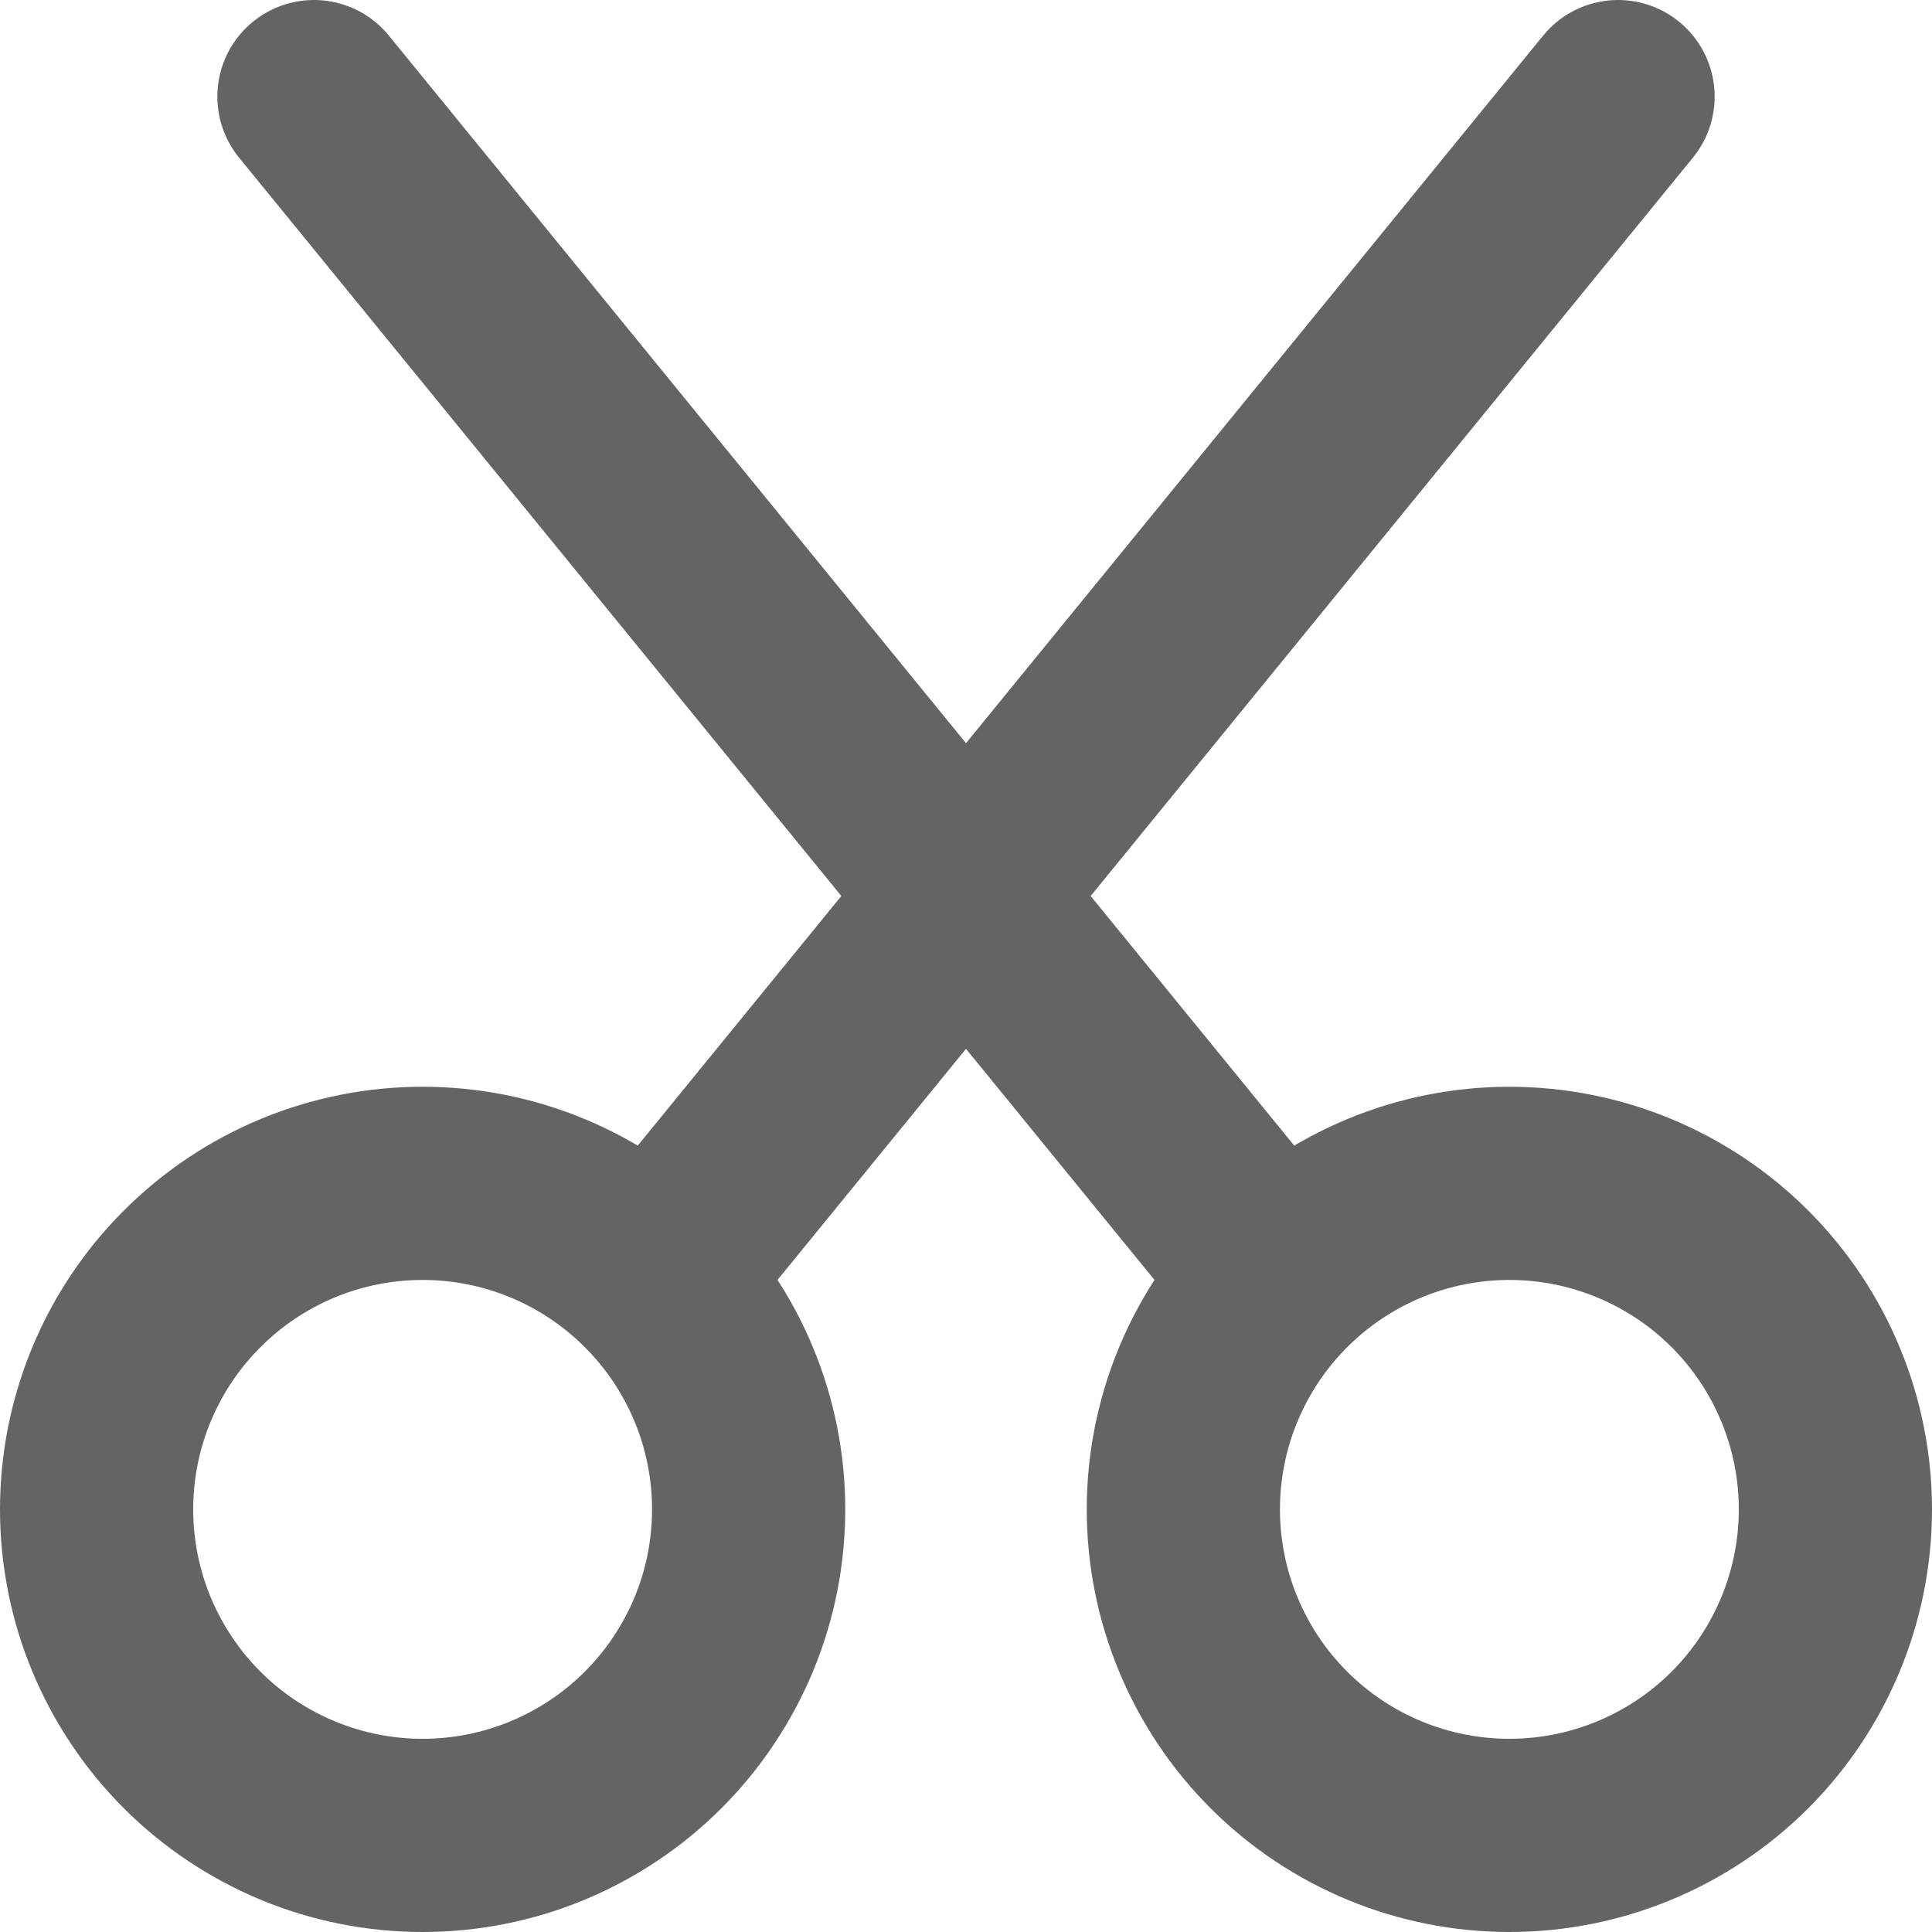
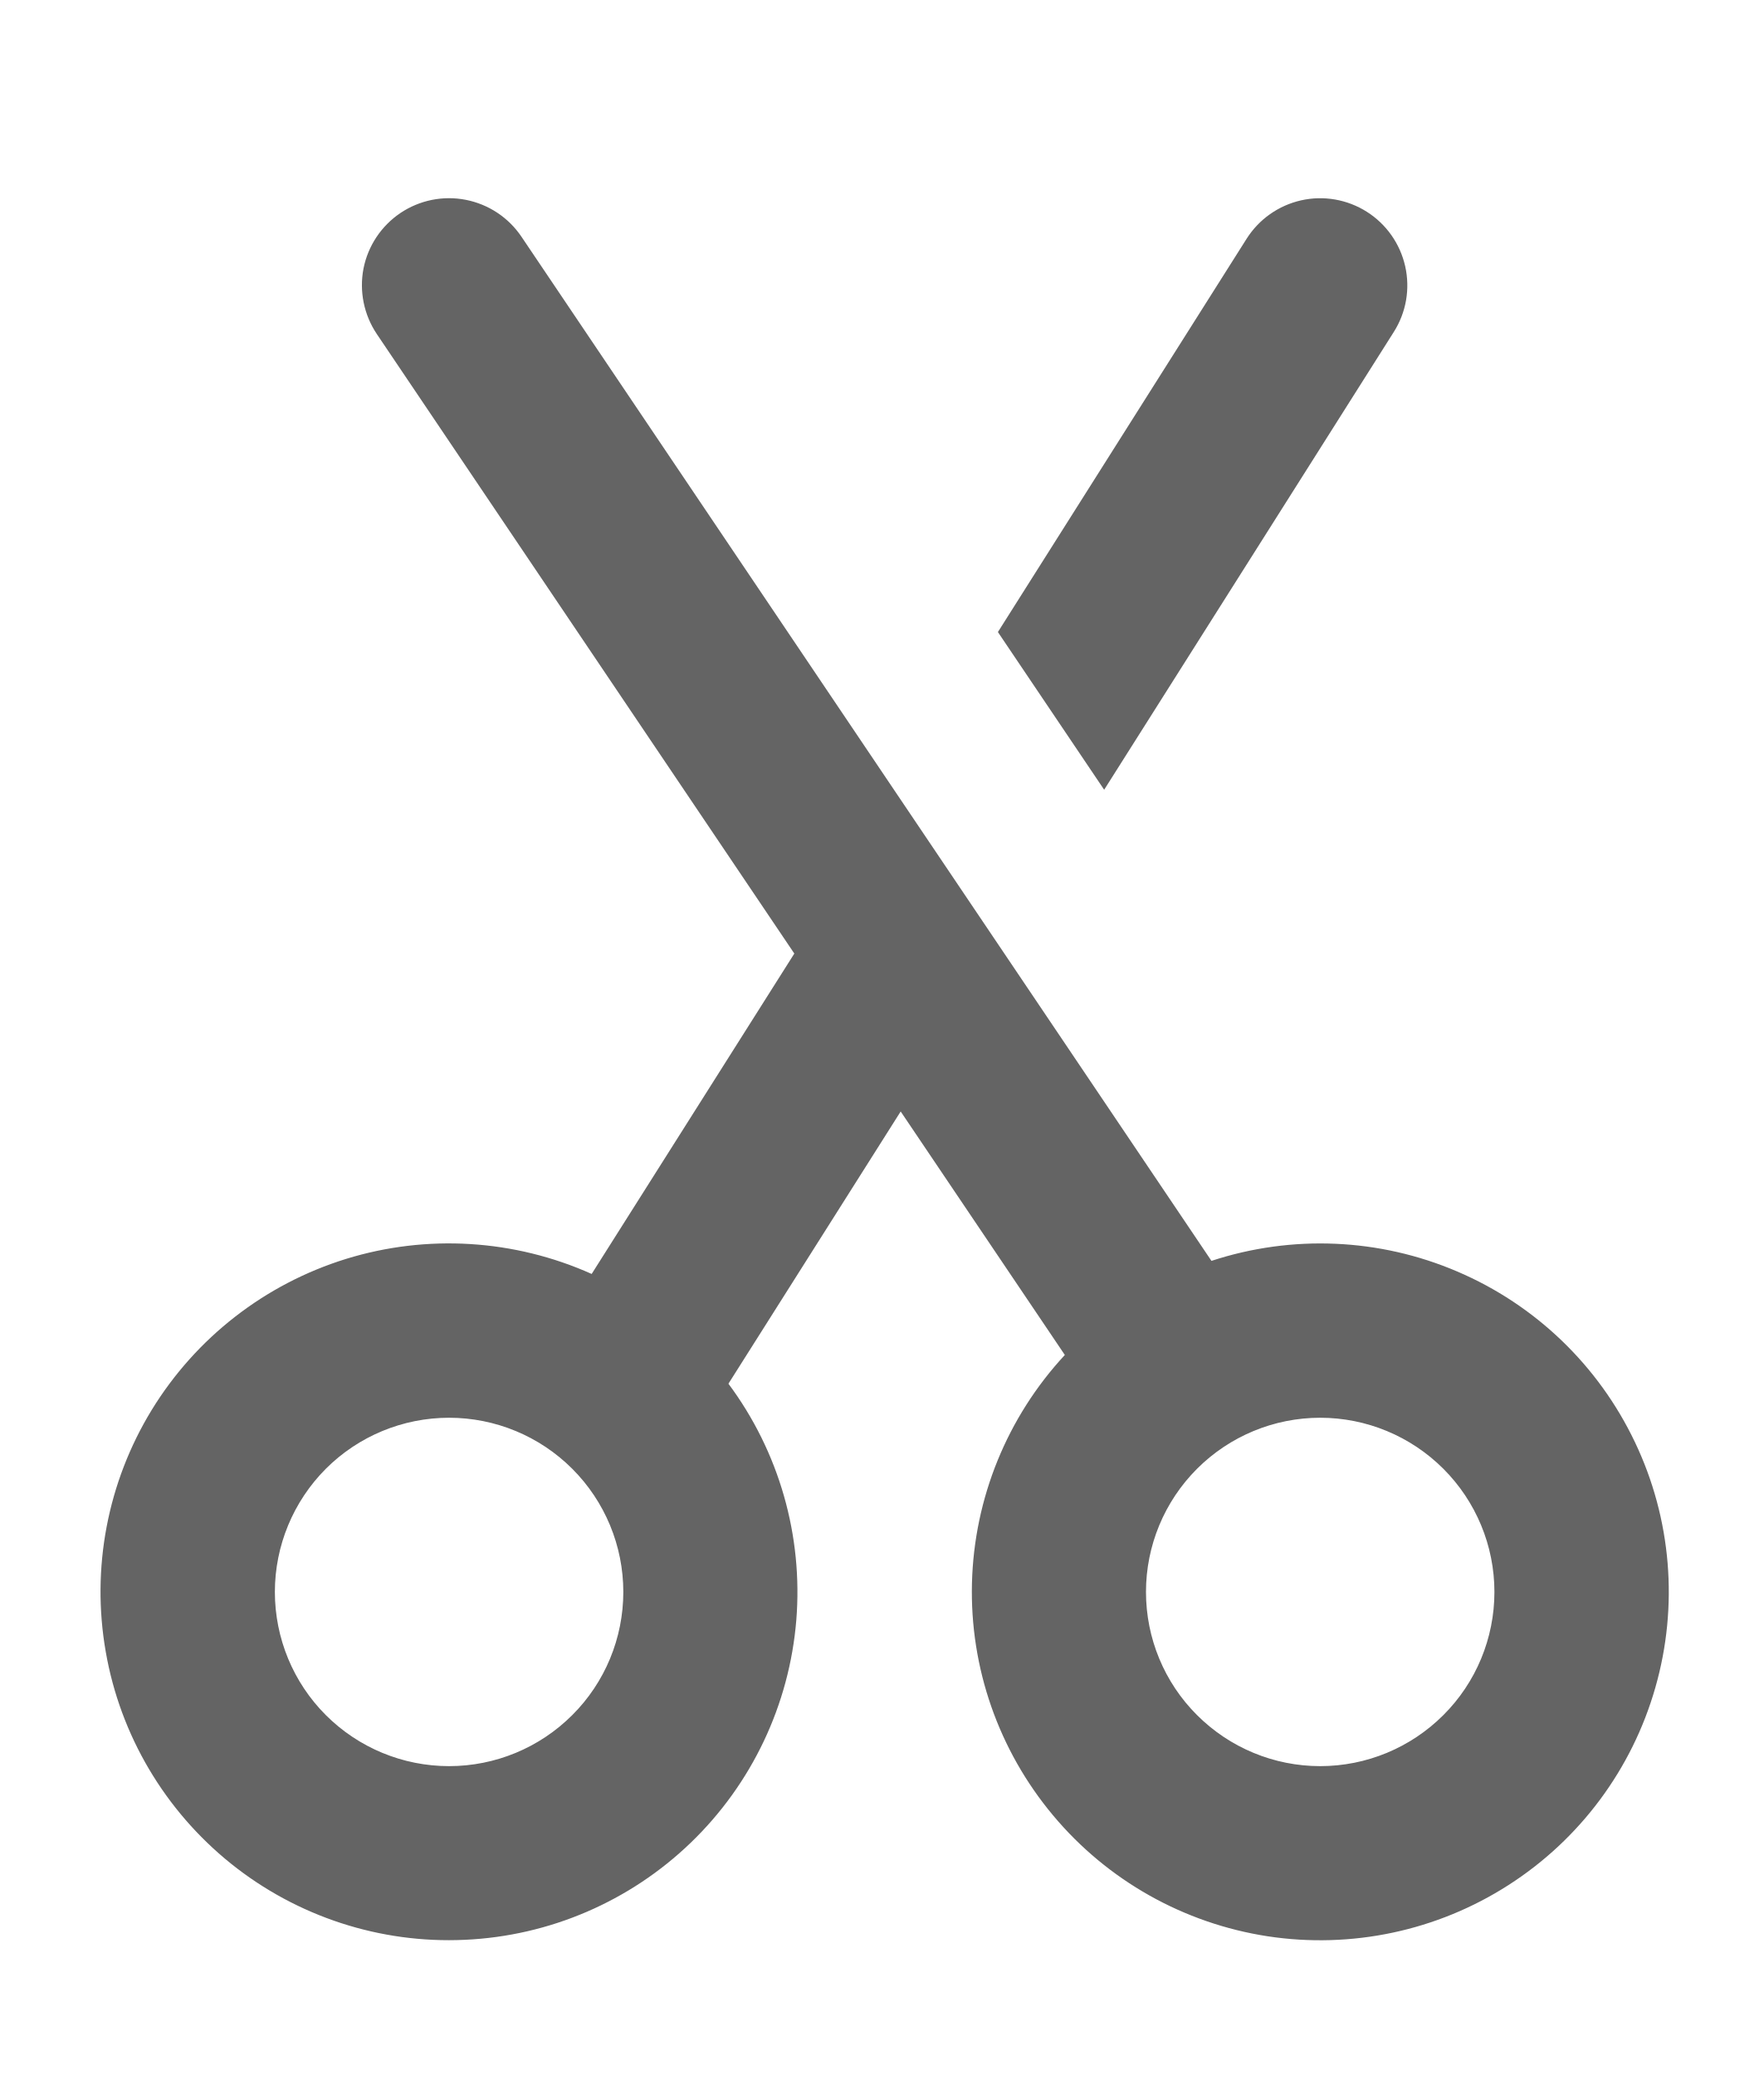
- <svg xmlns="http://www.w3.org/2000/svg" width="20" height="20" viewBox="0 0 20 20" fill="none">
-   <path d="M6.794 13.206L16.75 1M3.25 1L13.206 13.206M1 15.625C1 16.068 1.087 16.507 1.257 16.917C1.427 17.326 1.675 17.698 1.989 18.012C2.302 18.325 2.674 18.573 3.083 18.743C3.493 18.913 3.932 19 4.375 19C4.818 19 5.257 18.913 5.667 18.743C6.076 18.573 6.448 18.325 6.761 18.012C7.075 17.698 7.323 17.326 7.493 16.917C7.663 16.507 7.75 16.068 7.75 15.625C7.75 15.182 7.663 14.743 7.493 14.333C7.323 13.924 7.075 13.552 6.761 13.239C6.448 12.925 6.076 12.677 5.667 12.507C5.257 12.337 4.818 12.25 4.375 12.25C3.932 12.25 3.493 12.337 3.083 12.507C2.674 12.677 2.302 12.925 1.989 13.239C1.675 13.552 1.427 13.924 1.257 14.333C1.087 14.743 1 15.182 1 15.625ZM12.25 15.625C12.25 16.52 12.606 17.379 13.239 18.012C13.871 18.644 14.73 19 15.625 19C16.52 19 17.379 18.644 18.012 18.012C18.644 17.379 19 16.52 19 15.625C19 14.73 18.644 13.871 18.012 13.239C17.379 12.606 16.52 12.25 15.625 12.25C14.73 12.25 13.871 12.606 13.239 13.239C12.606 13.871 12.25 14.73 12.25 15.625Z" stroke="#646464" stroke-width="2" stroke-linecap="round" stroke-linejoin="round" />
+ <svg xmlns="http://www.w3.org/2000/svg" width="17" height="20" viewBox="0 0 17 18" fill="none">
+   <path d="M5.025 1.281C4.9 1.096 4.708 0.969 4.489 0.926C4.27 0.883 4.044 0.929 3.859 1.053C3.674 1.178 3.546 1.37 3.503 1.589C3.461 1.807 3.507 2.034 3.631 2.219L7.655 8.191L5.702 11.279C4.957 10.945 4.115 10.893 3.335 11.134C2.554 11.376 1.889 11.893 1.462 12.59C1.036 13.287 0.878 14.115 1.019 14.92C1.159 15.725 1.588 16.45 2.225 16.962C2.862 17.473 3.664 17.735 4.48 17.697C5.296 17.66 6.07 17.327 6.658 16.76C7.246 16.193 7.607 15.431 7.674 14.617C7.74 13.803 7.508 12.992 7.02 12.337L8.68 9.713L10.262 12.06C9.706 12.659 9.388 13.441 9.367 14.258C9.346 15.075 9.624 15.871 10.149 16.498C10.673 17.125 11.409 17.539 12.217 17.663C13.024 17.786 13.85 17.611 14.538 17.169C15.226 16.728 15.729 16.051 15.953 15.265C16.178 14.479 16.108 13.638 15.756 12.9C15.405 12.162 14.797 11.577 14.045 11.256C13.294 10.934 12.451 10.898 11.675 11.153L8.635 6.641L5.025 1.281ZM2.649 14.344C2.649 13.899 2.826 13.472 3.14 13.157C3.455 12.842 3.882 12.665 4.328 12.665C4.773 12.665 5.2 12.842 5.515 13.157C5.83 13.472 6.007 13.899 6.007 14.344C6.007 14.79 5.83 15.217 5.515 15.531C5.2 15.846 4.773 16.023 4.328 16.023C3.882 16.023 3.455 15.846 3.14 15.531C2.826 15.217 2.649 14.79 2.649 14.344ZM11.044 14.344C11.044 13.899 11.221 13.472 11.536 13.157C11.851 12.842 12.278 12.665 12.723 12.665C13.168 12.665 13.595 12.842 13.91 13.157C14.225 13.472 14.402 13.899 14.402 14.344C14.402 14.79 14.225 15.217 13.91 15.531C13.595 15.846 13.168 16.023 12.723 16.023C12.278 16.023 11.851 15.846 11.536 15.531C11.221 15.217 11.044 14.79 11.044 14.344ZM10.641 6.612L13.432 2.2C13.552 2.011 13.591 1.784 13.542 1.566C13.493 1.349 13.36 1.16 13.172 1.041C12.984 0.922 12.756 0.882 12.539 0.931C12.322 0.98 12.133 1.113 12.014 1.301L9.617 5.092L10.641 6.612Z" fill="#646464" />
</svg>
